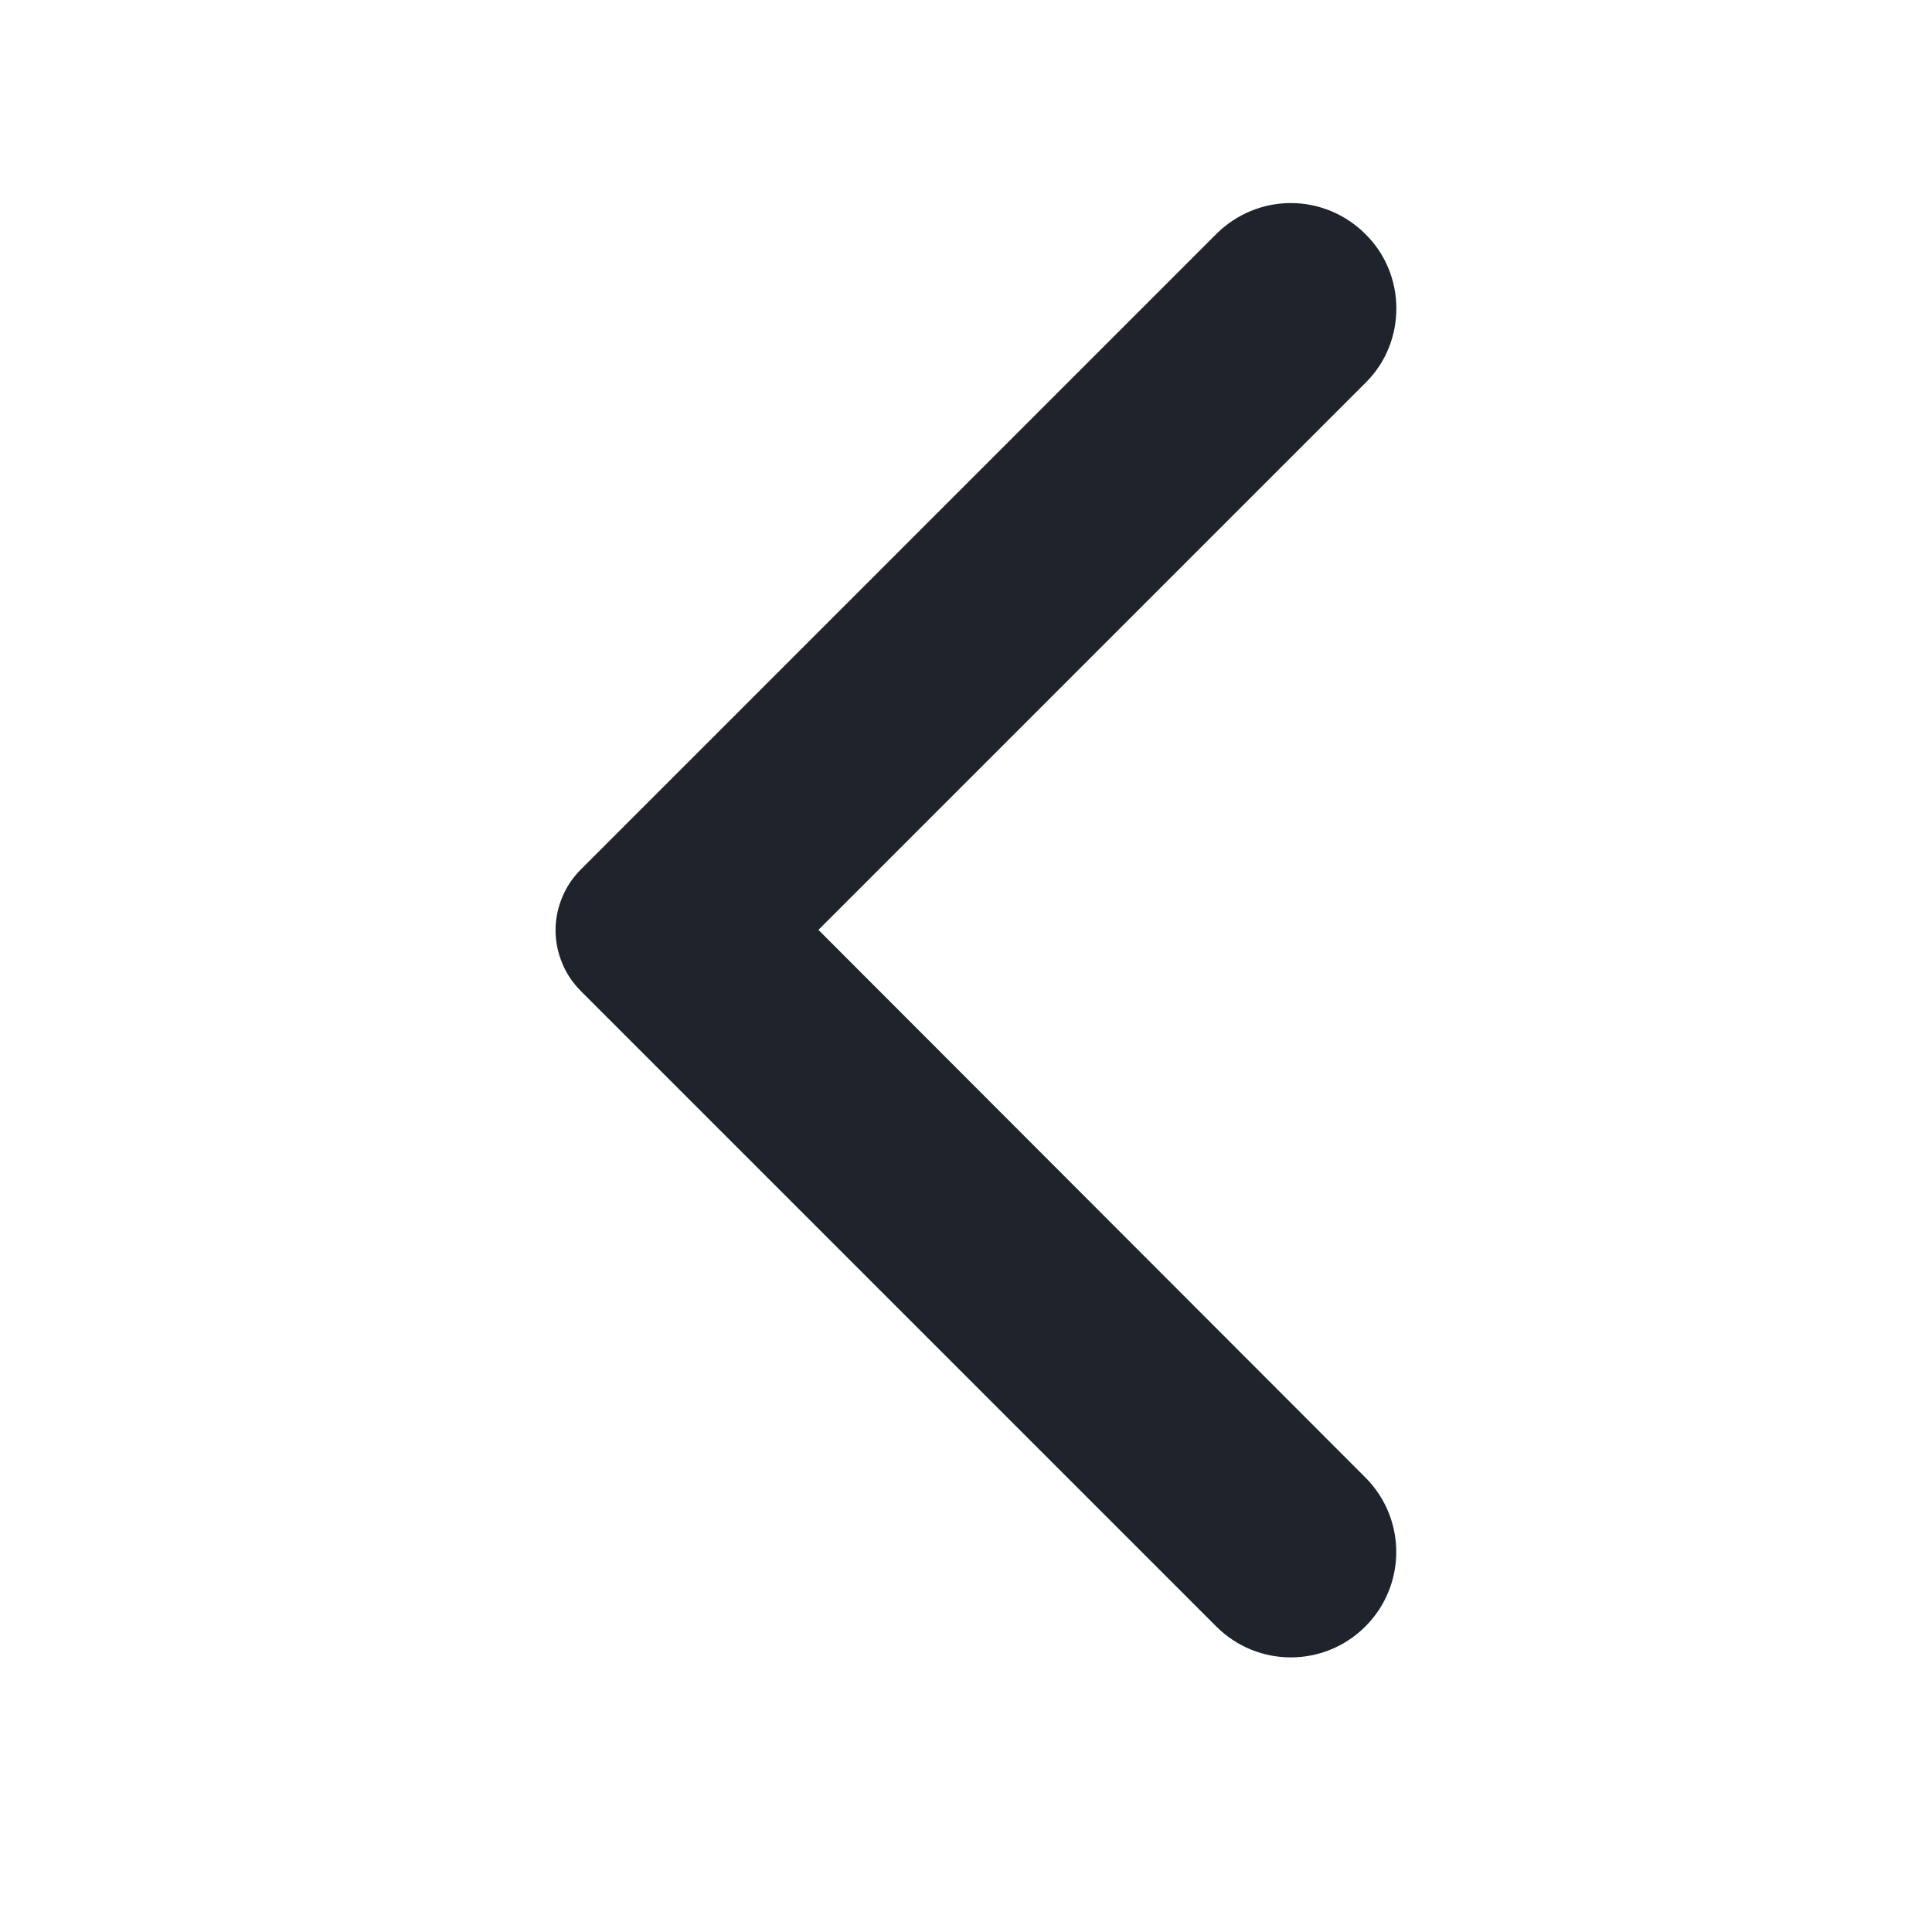
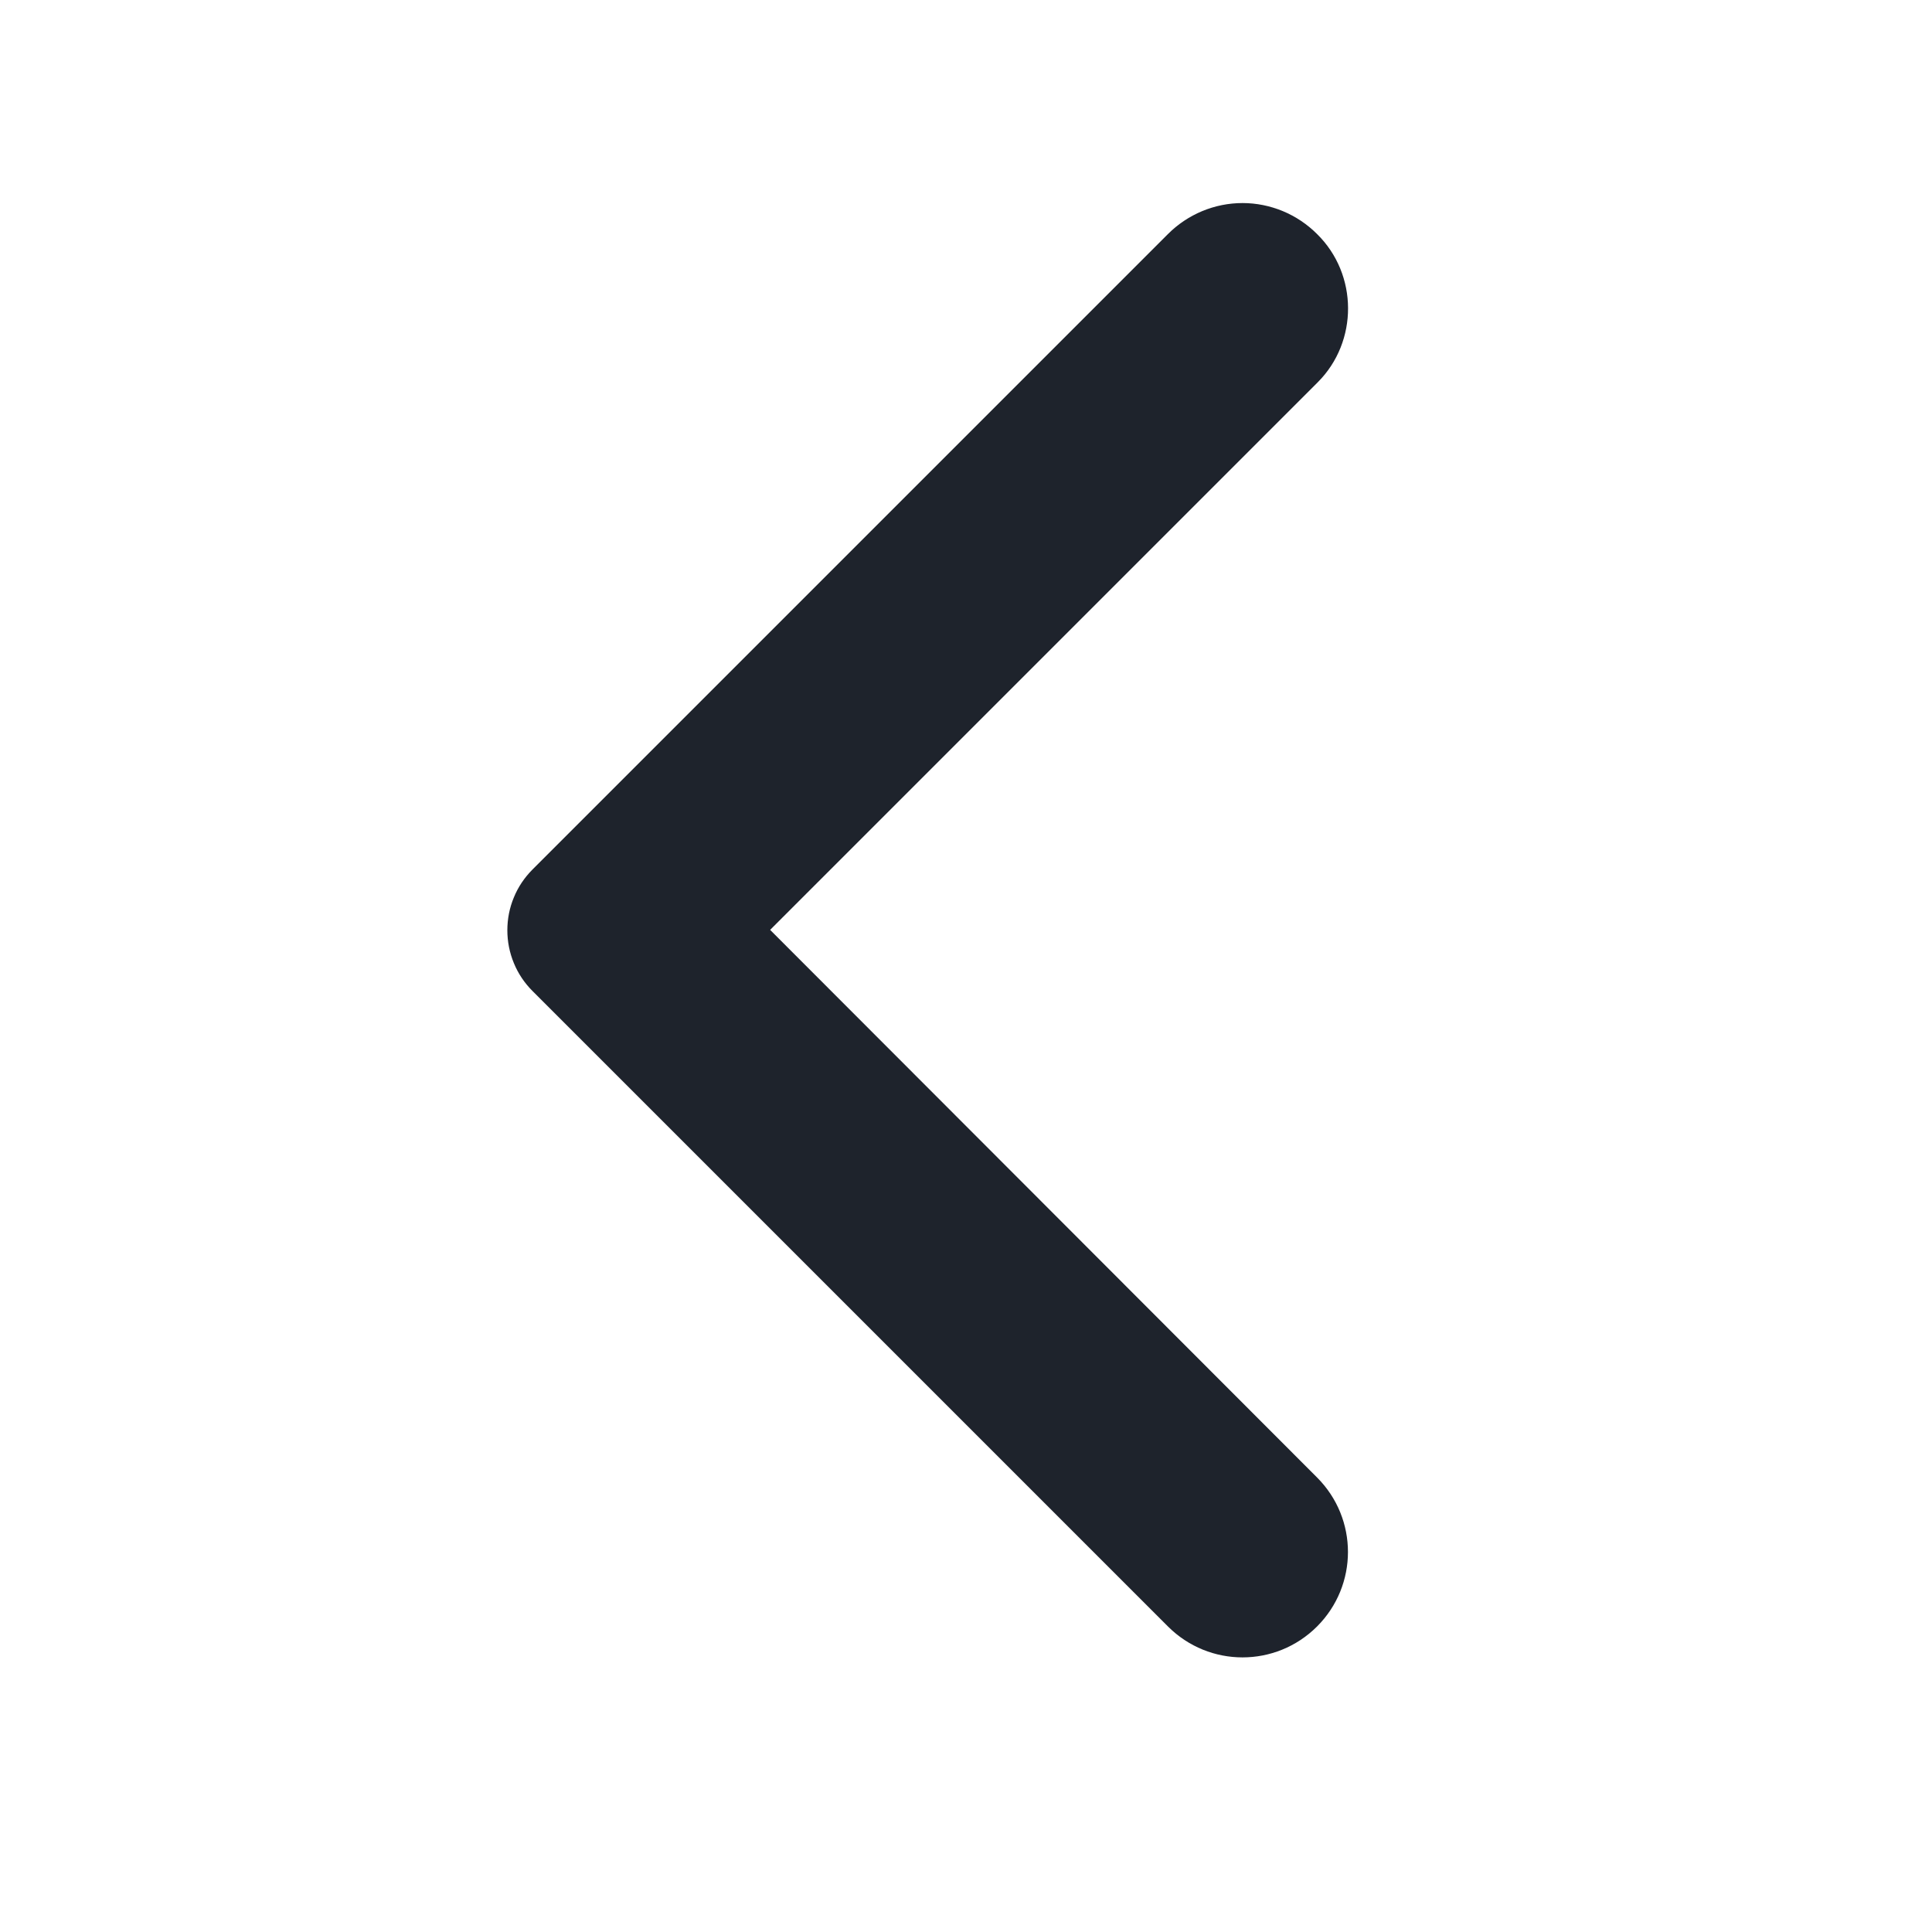
<svg xmlns="http://www.w3.org/2000/svg" width="20" height="20" viewBox="0 0 20 20" fill="none">
-   <g id="back_arrow">
-     <path id="Vector" d="M14.063 2.493C13.971 2.401 13.862 2.328 13.742 2.278C13.621 2.228 13.493 2.202 13.362 2.202C13.232 2.202 13.103 2.228 12.983 2.278C12.863 2.328 12.754 2.401 12.662 2.493L6.083 9.072C6.01 9.145 5.951 9.232 5.912 9.328C5.872 9.423 5.851 9.526 5.851 9.63C5.851 9.733 5.872 9.836 5.912 9.932C5.951 10.028 6.01 10.115 6.083 10.188L12.662 16.767C13.05 17.154 13.675 17.154 14.063 16.767C14.451 16.379 14.451 15.753 14.063 15.365L8.331 9.626L14.071 3.886C14.451 3.506 14.451 2.873 14.063 2.493Z" fill="#1E232C" stroke="#1E232C" stroke-width="0.2" />
-   </g>
+   <path d="M13.563 2.493C13.471 2.401 13.362 2.328 13.242 2.278C13.121 2.228 12.993 2.202 12.863 2.202C12.732 2.202 12.603 2.228 12.483 2.278C12.363 2.328 12.254 2.401 12.162 2.493L5.583 9.072C5.51 9.145 5.451 9.232 5.412 9.328C5.372 9.423 5.352 9.526 5.352 9.63C5.352 9.733 5.372 9.836 5.412 9.932C5.451 10.028 5.51 10.115 5.583 10.188L12.162 16.767C12.55 17.154 13.175 17.154 13.563 16.767C13.951 16.379 13.951 15.753 13.563 15.365L7.831 9.626L13.571 3.886C13.951 3.506 13.951 2.873 13.563 2.493Z" fill="#1E232C" stroke="#1E232C" stroke-width="0.2" />
</svg>
